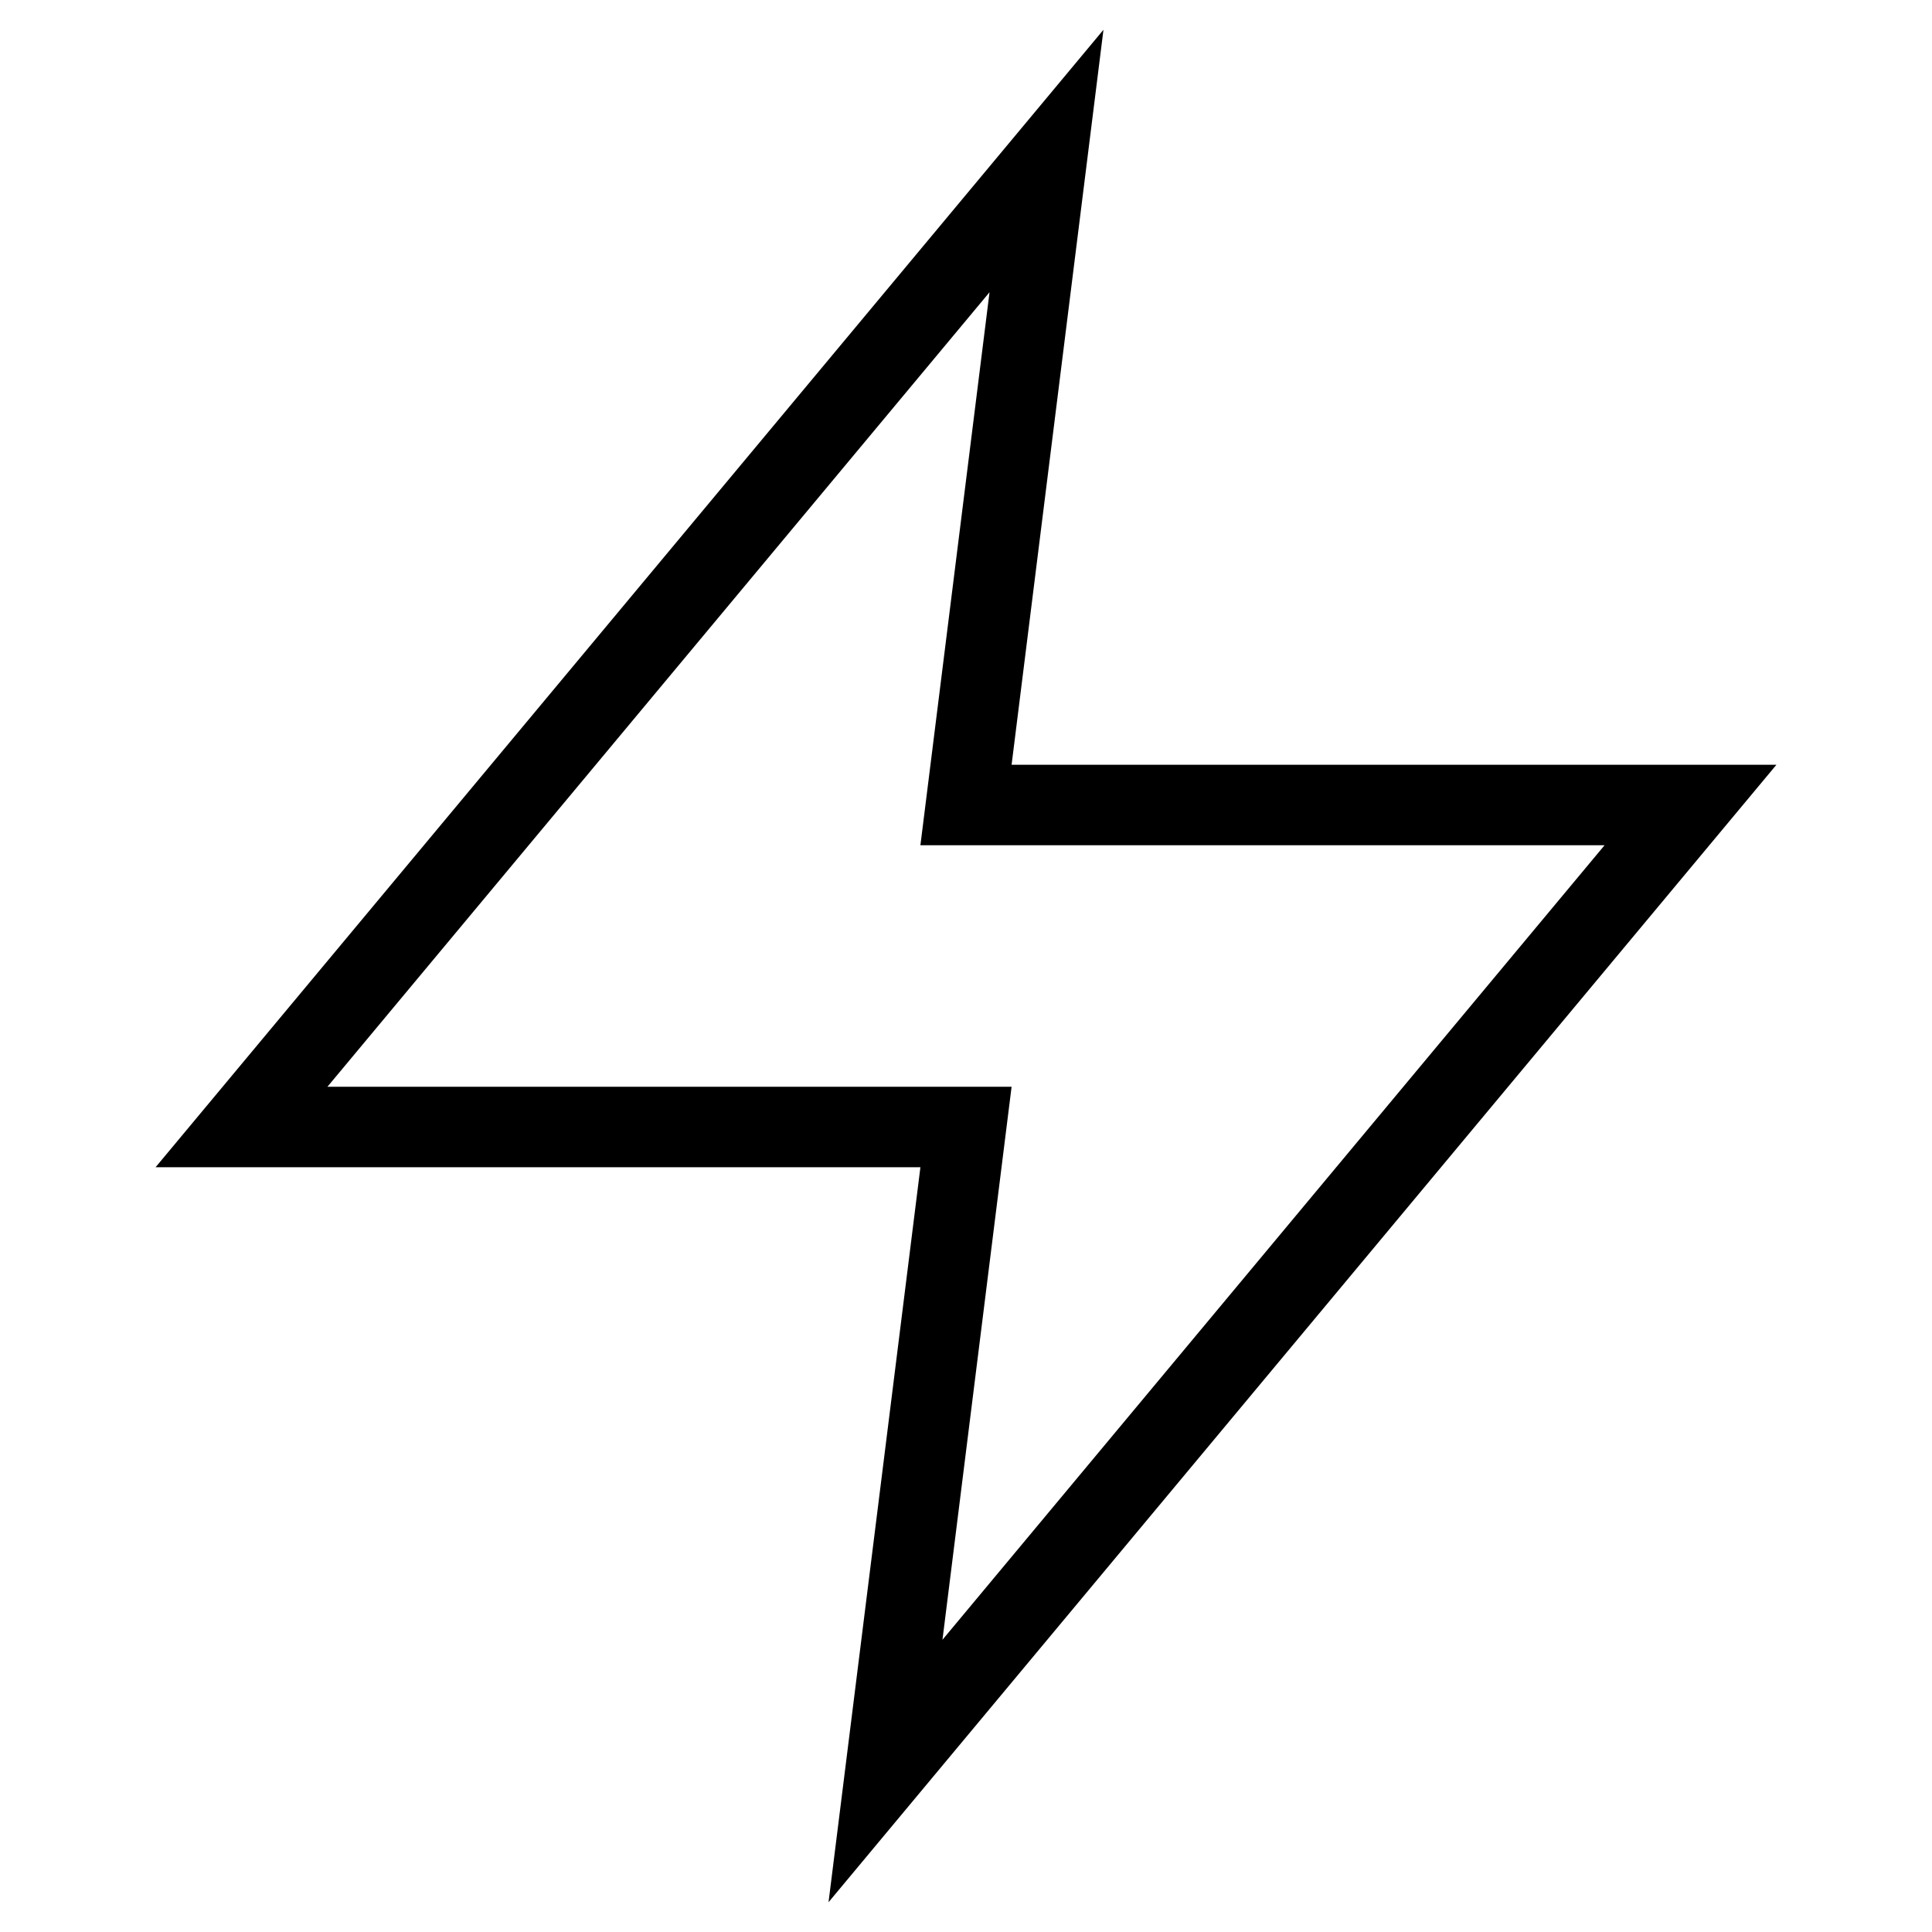
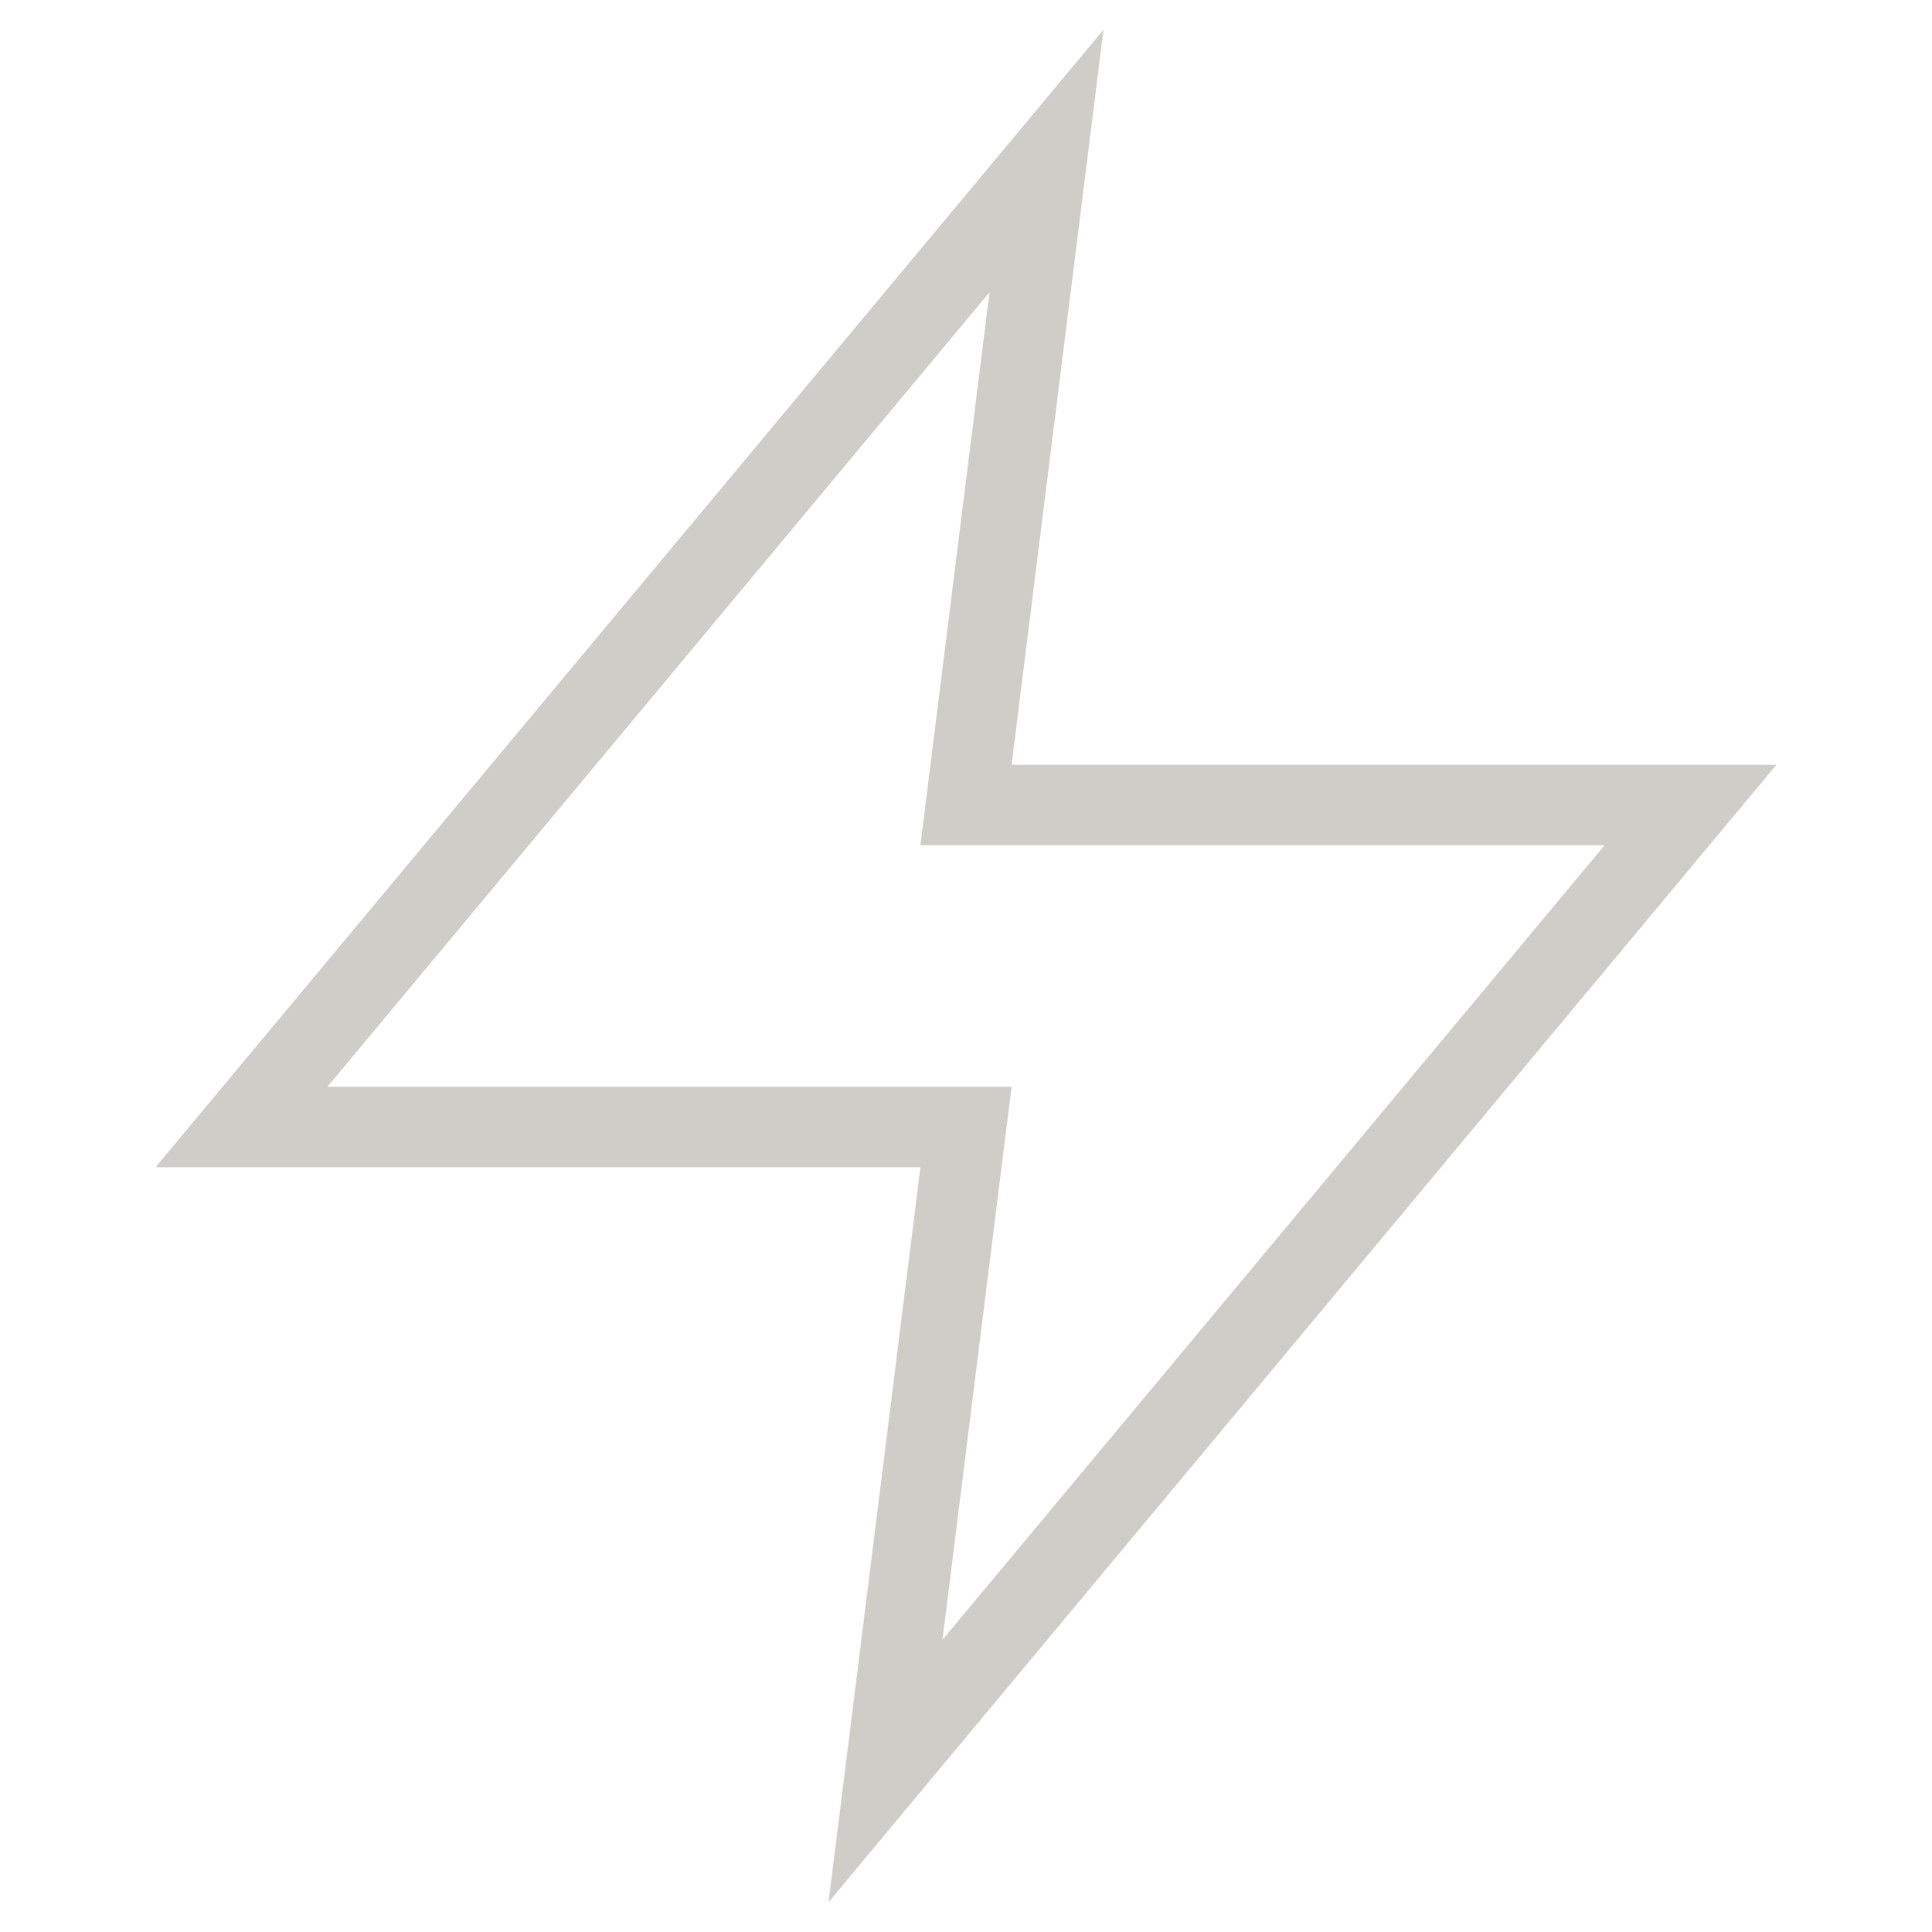
- <svg xmlns="http://www.w3.org/2000/svg" viewBox="0 0 24 24" fill="none" stroke="currentColor" strokeWidth="1.5" strokeLinecap="round" strokeLinejoin="round">
+ <svg xmlns="http://www.w3.org/2000/svg" viewBox="0 0 24 24" fill="none" stroke="#cfcdc8" strokeWidth="1.5" strokeLinecap="round" strokeLinejoin="round">
  <path d="M13 2L3 14h9l-1 8 10-12h-9l1-8z" />
</svg>
